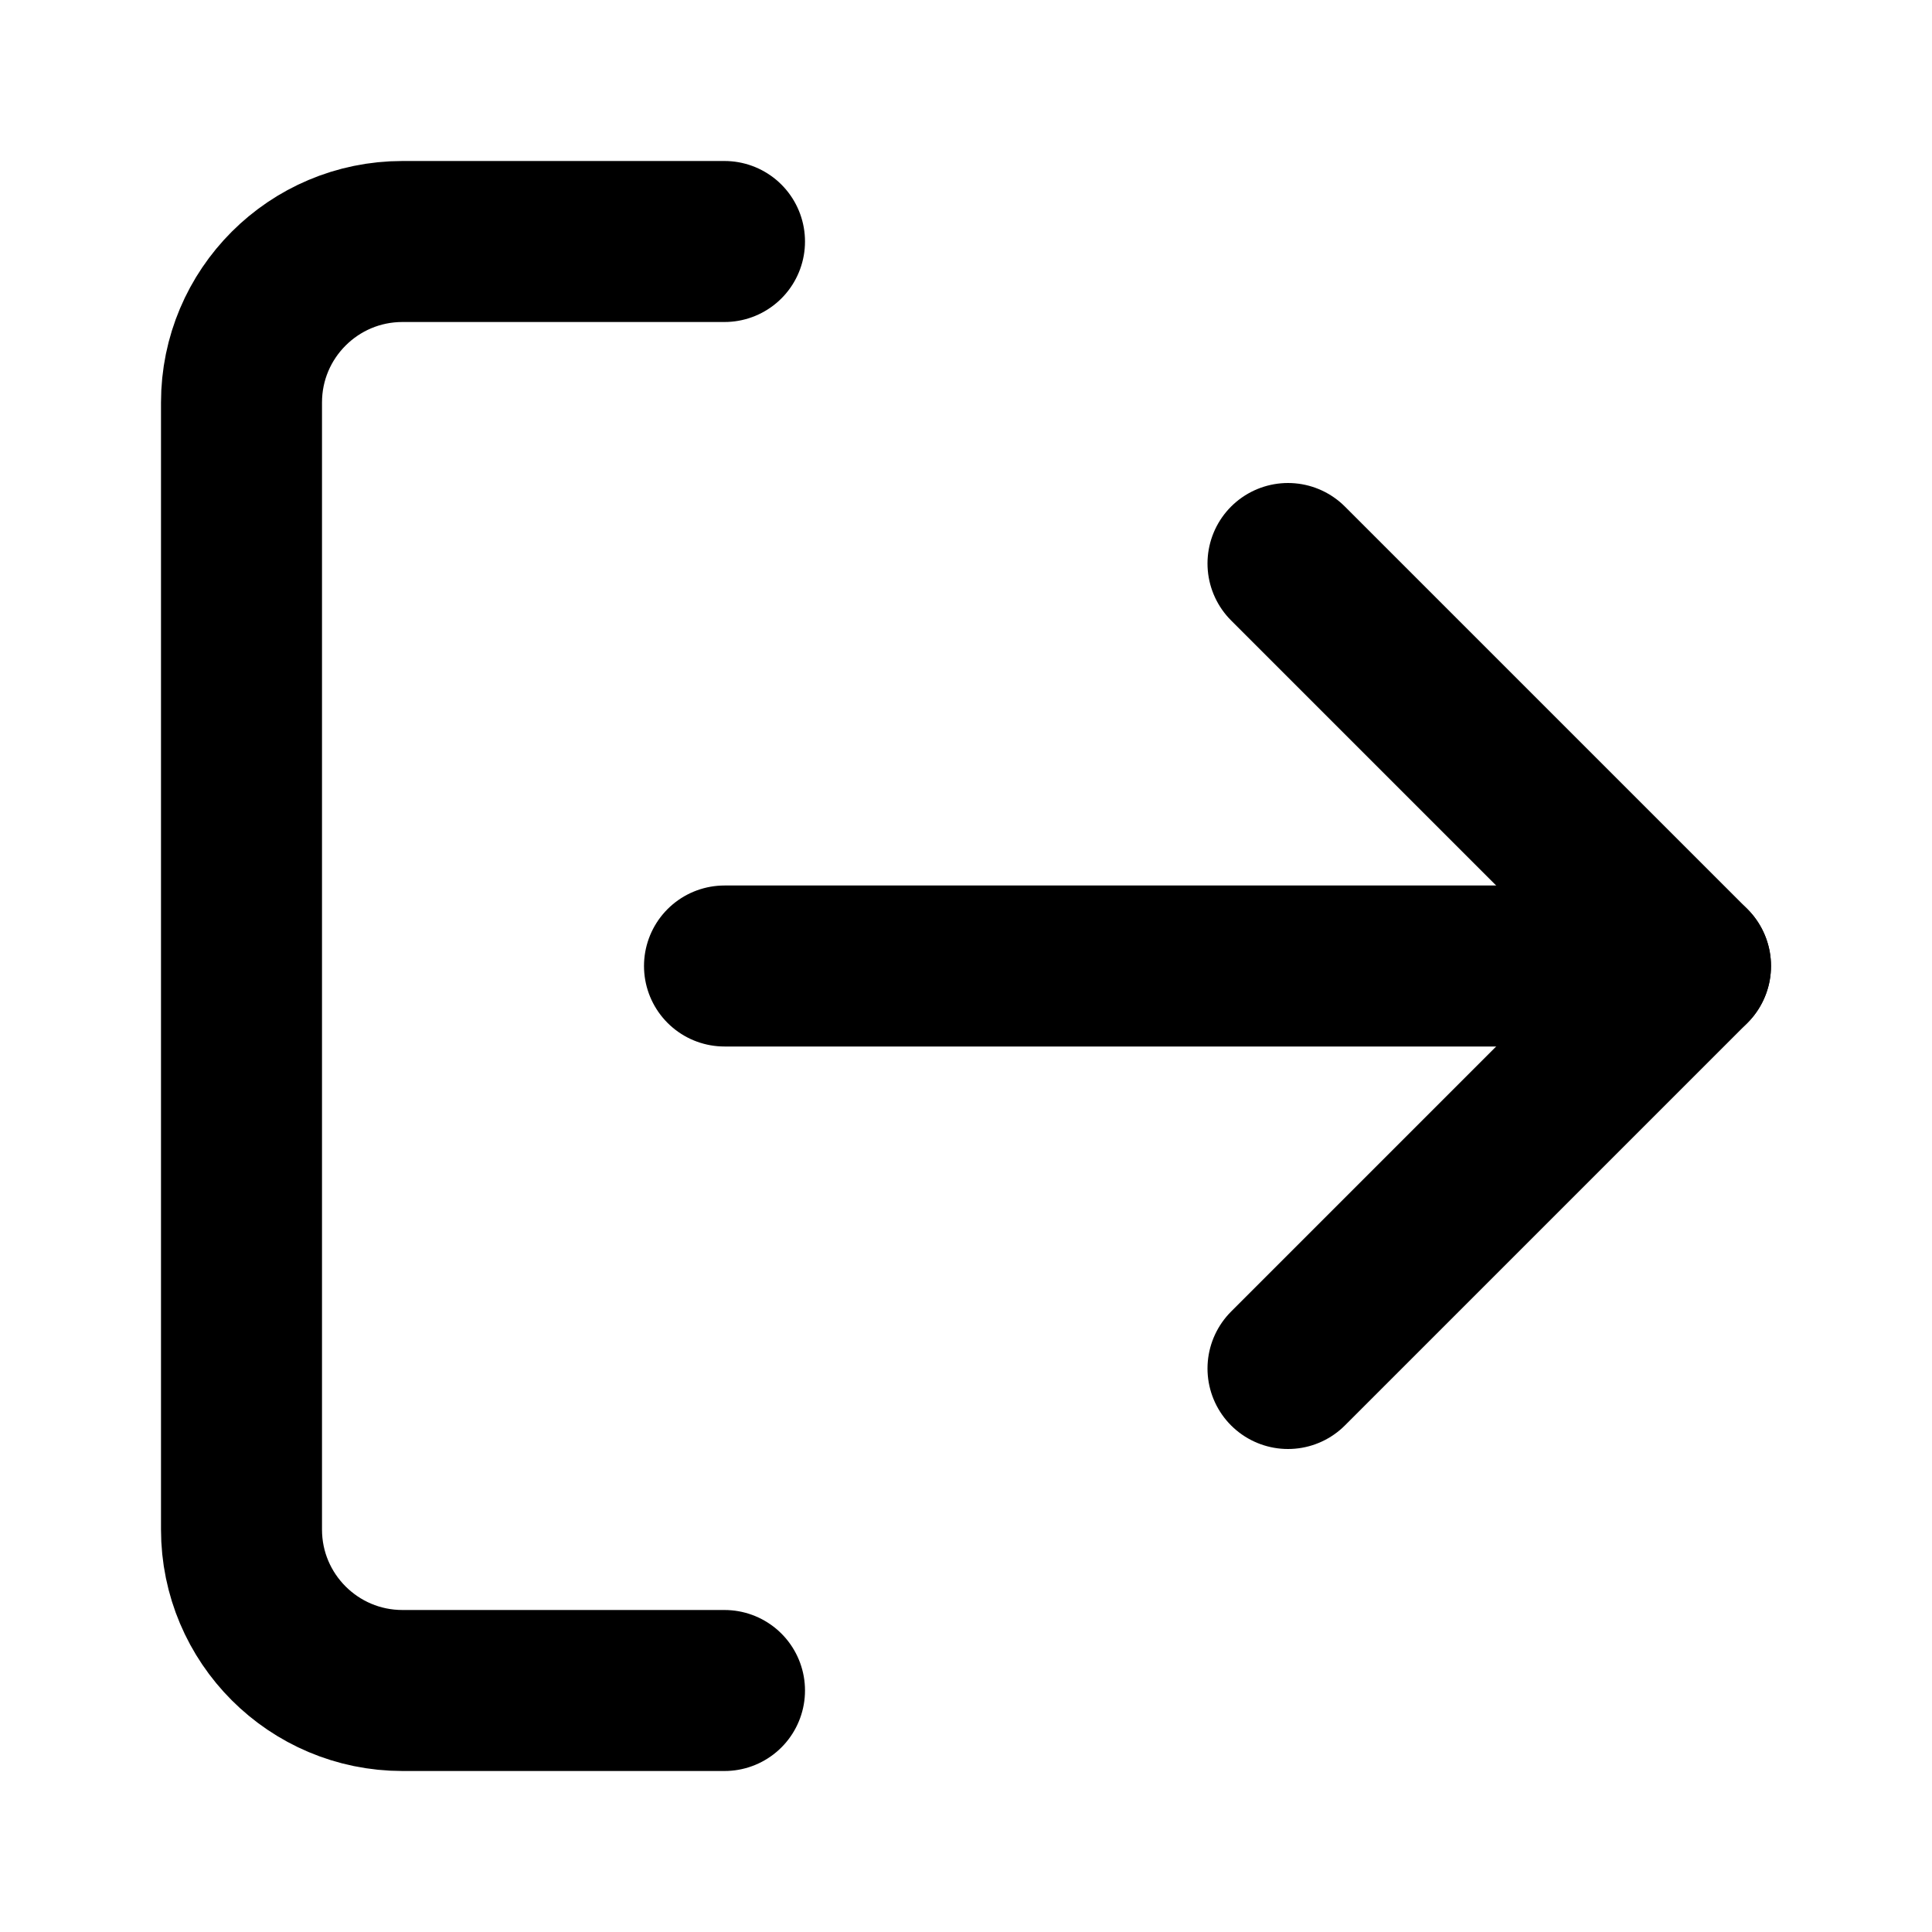
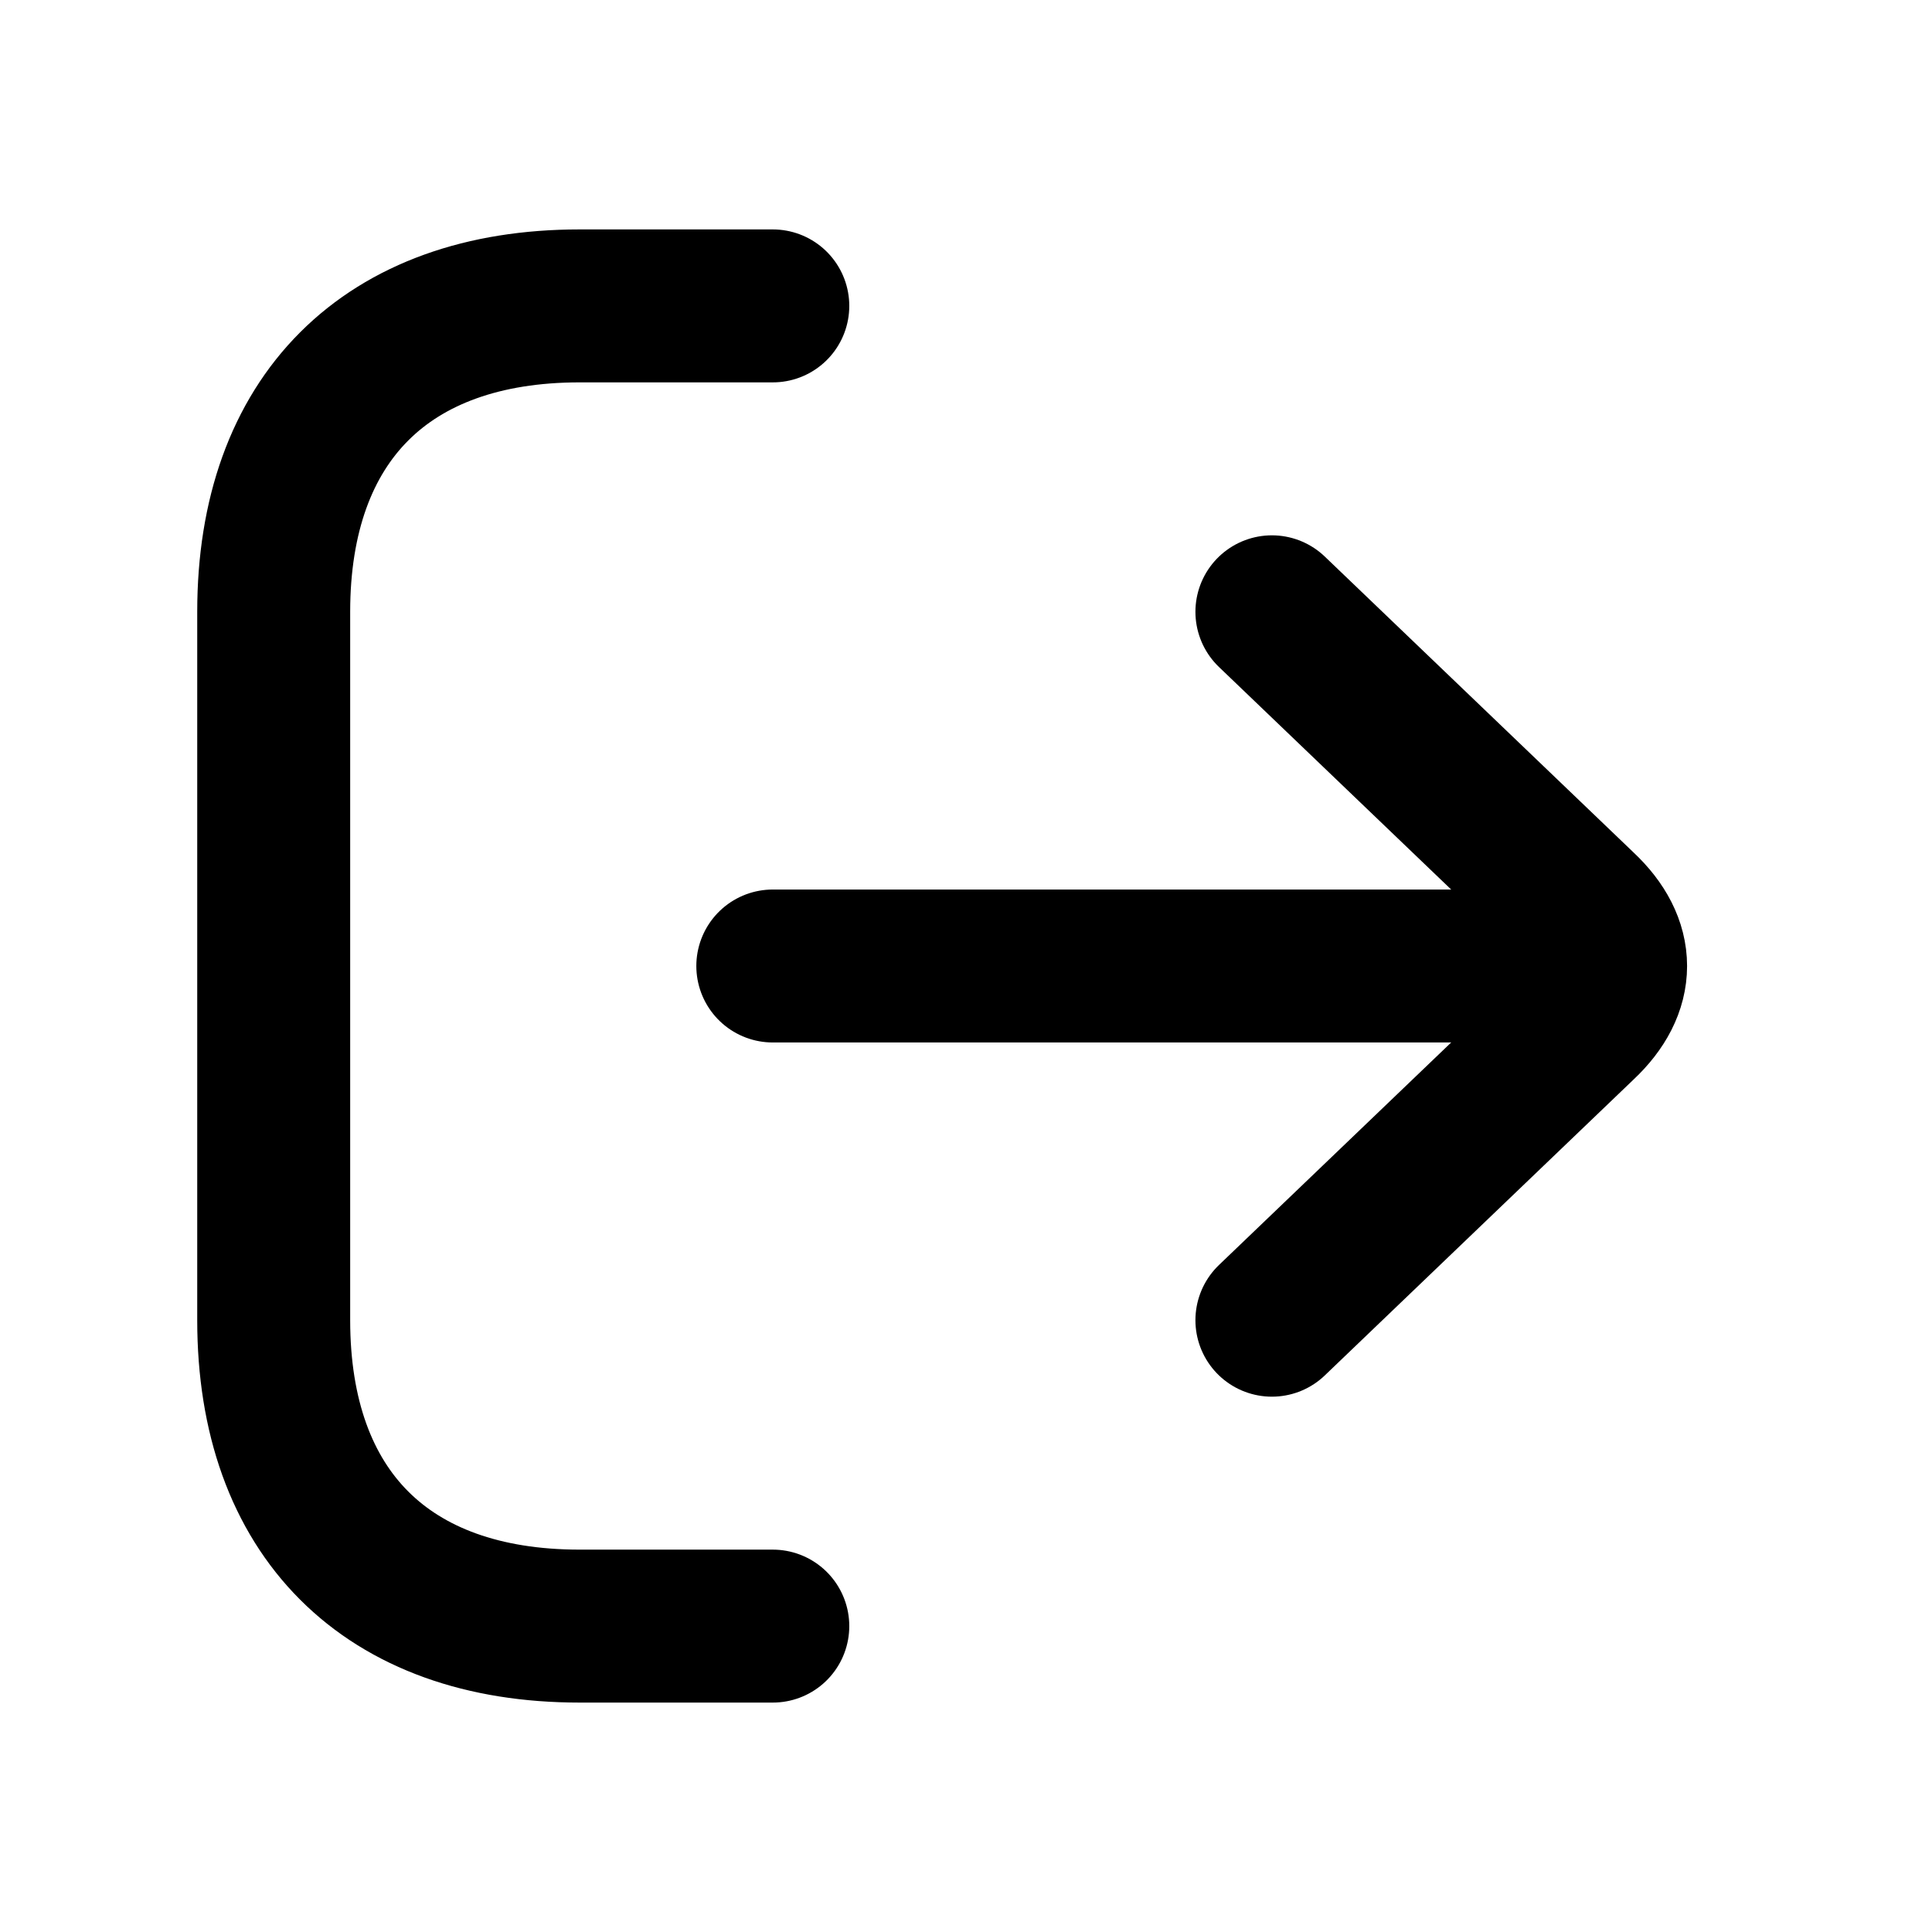
- <svg xmlns="http://www.w3.org/2000/svg" width="24" height="24" viewBox="0 0 24 24" fill="none" stroke="currentColor" stroke-width="2" stroke-linecap="round" stroke-linejoin="round">
-   <path d="m16 17 5-5-5-5" />
-   <path d="M21 12H9" />
-   <path d="M9 21H5a2 2 0 0 1-2-2V5a2 2 0 0 1 2-2h4" />
+ <svg xmlns="http://www.w3.org/2000/svg" width="24" height="24" viewBox="0 0 24 24" fill="none" stroke="currentColor" stroke-width="1.9" stroke-linecap="round" stroke-linejoin="round">
+   <path d="M 9.6 20.2 H 7.2 C 4.8 20.2 3.4 18.8 3.4 16.4 V 7.6 C 3.4 5.2 4.8 3.8 7.2 3.8 H 9.6" />
+   <path d="M 15.8 7.6 L 19.64 11.28 C 20.13 11.74 20.13 12.26 19.64 12.72 L 15.8 16.4 L 15.8 16.4" />
+   <path d="M 9.6 12.0 H 20.0" />
</svg>
